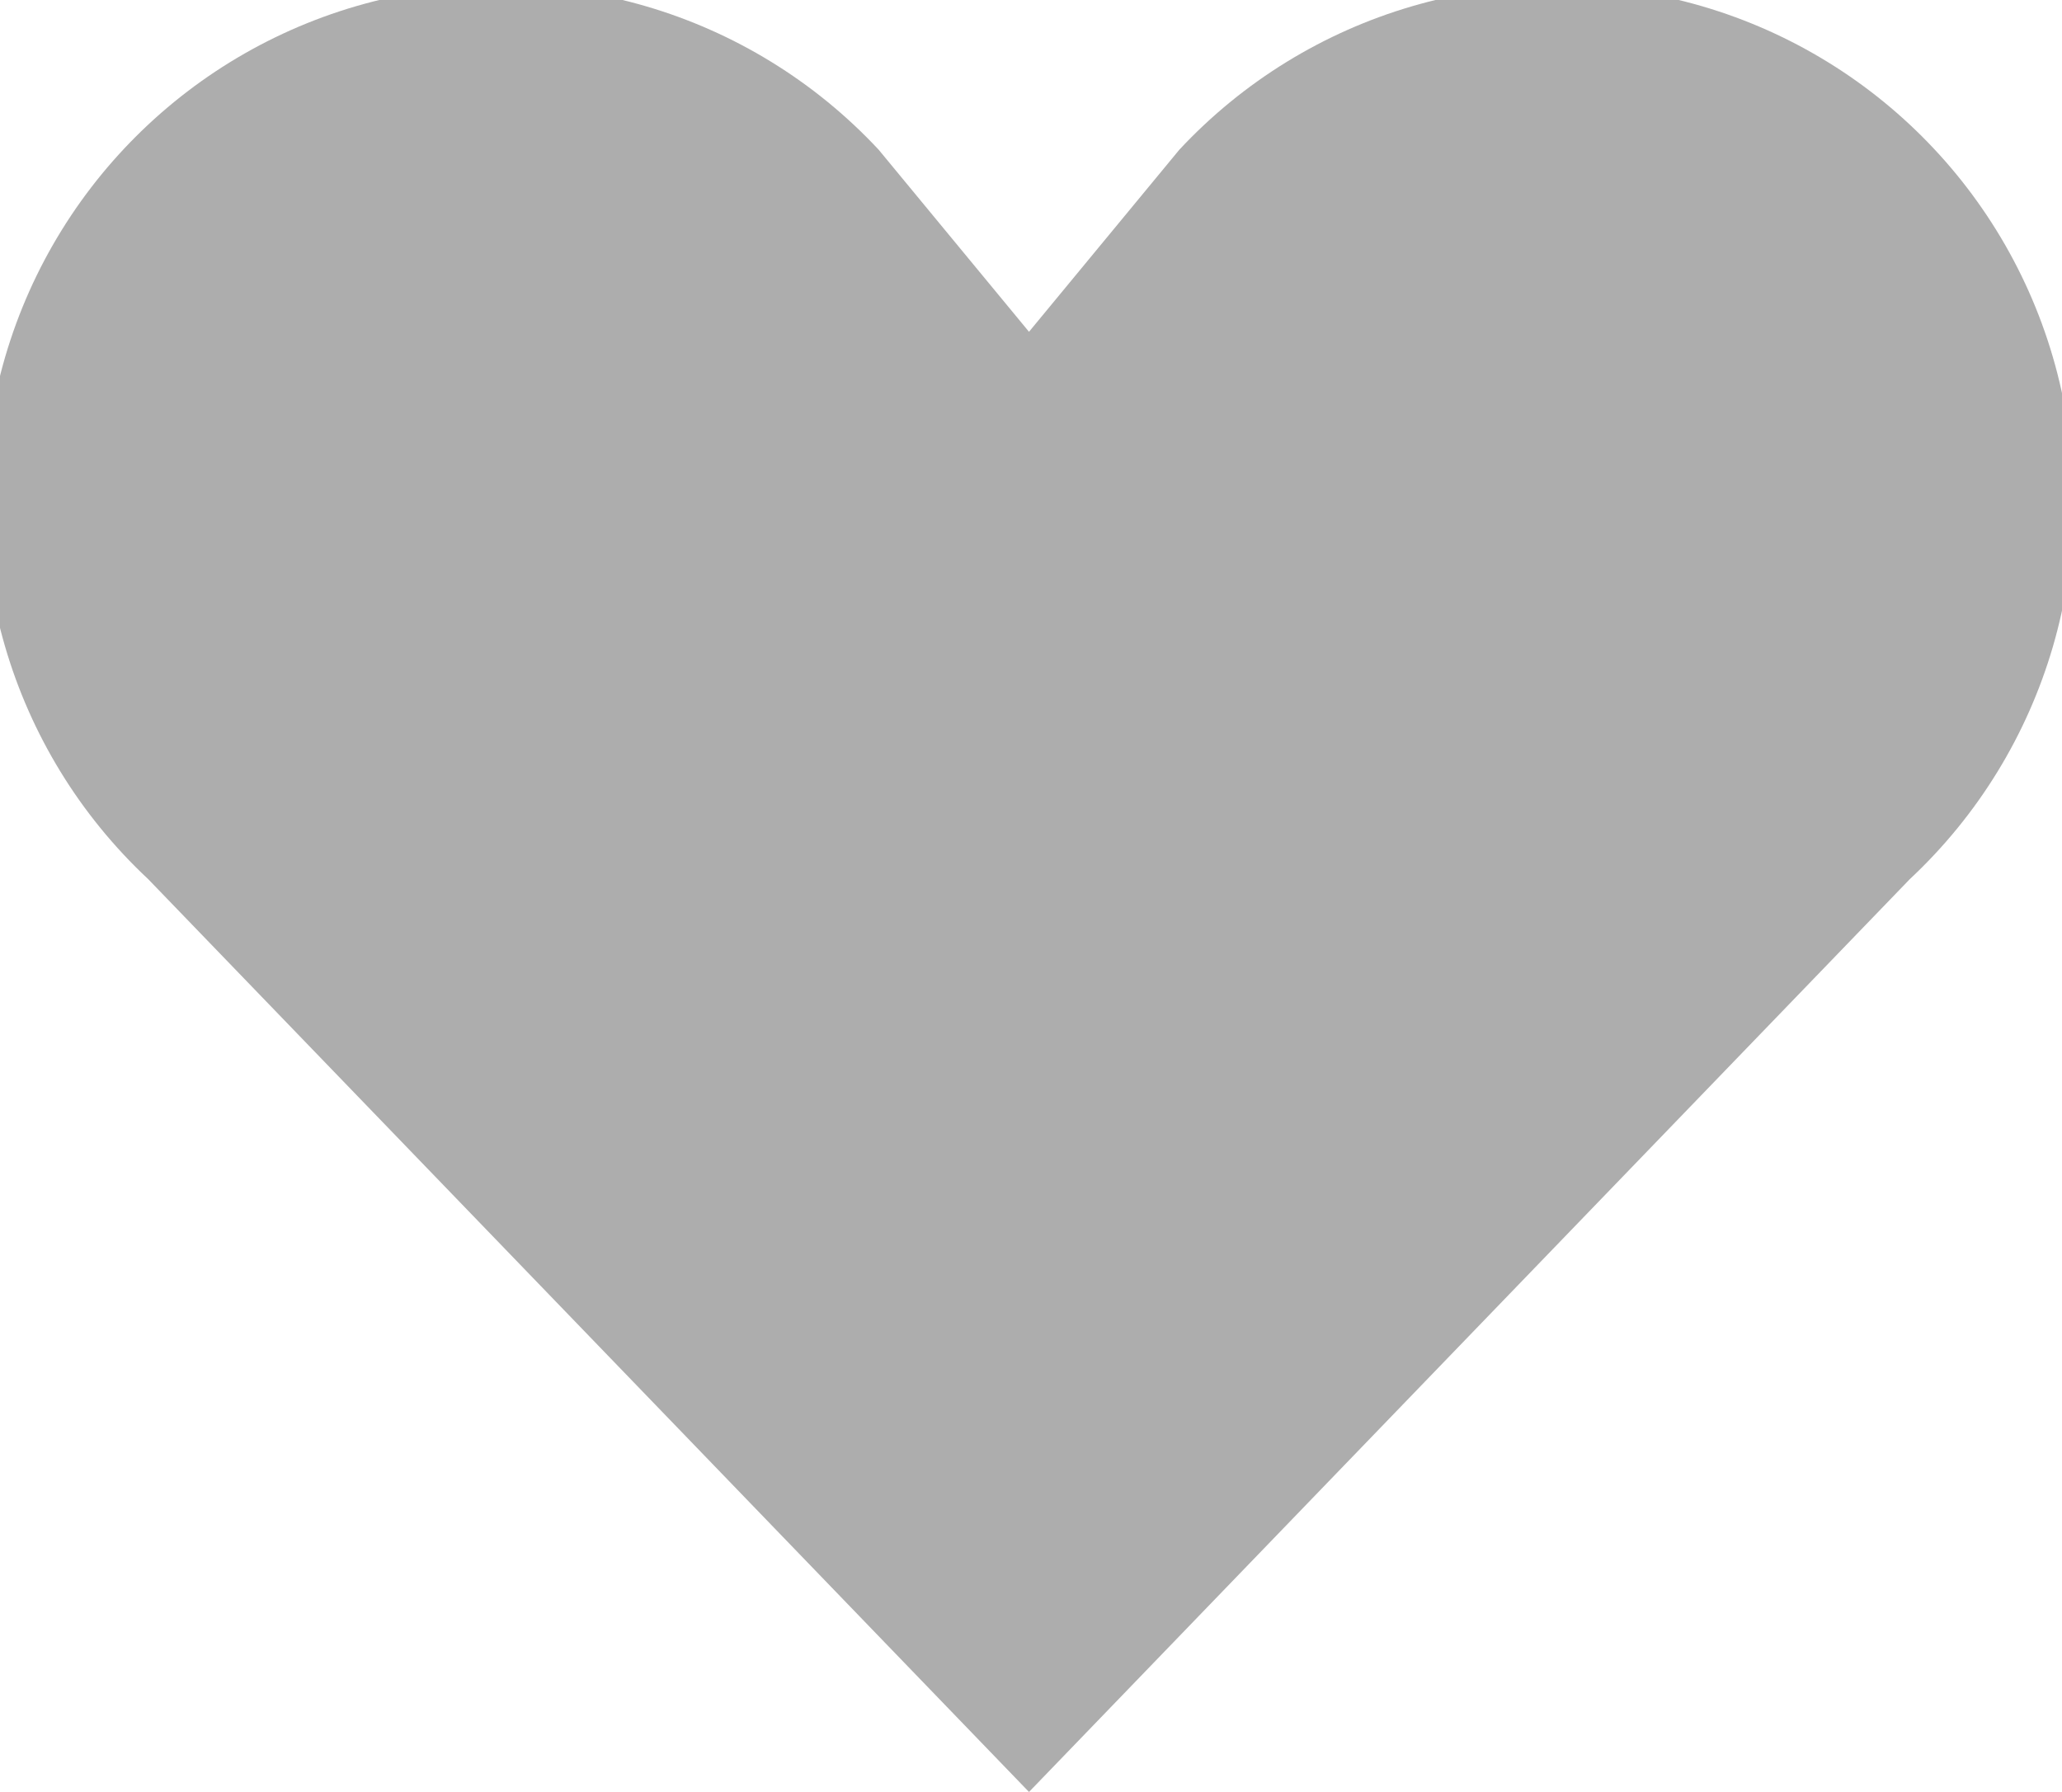
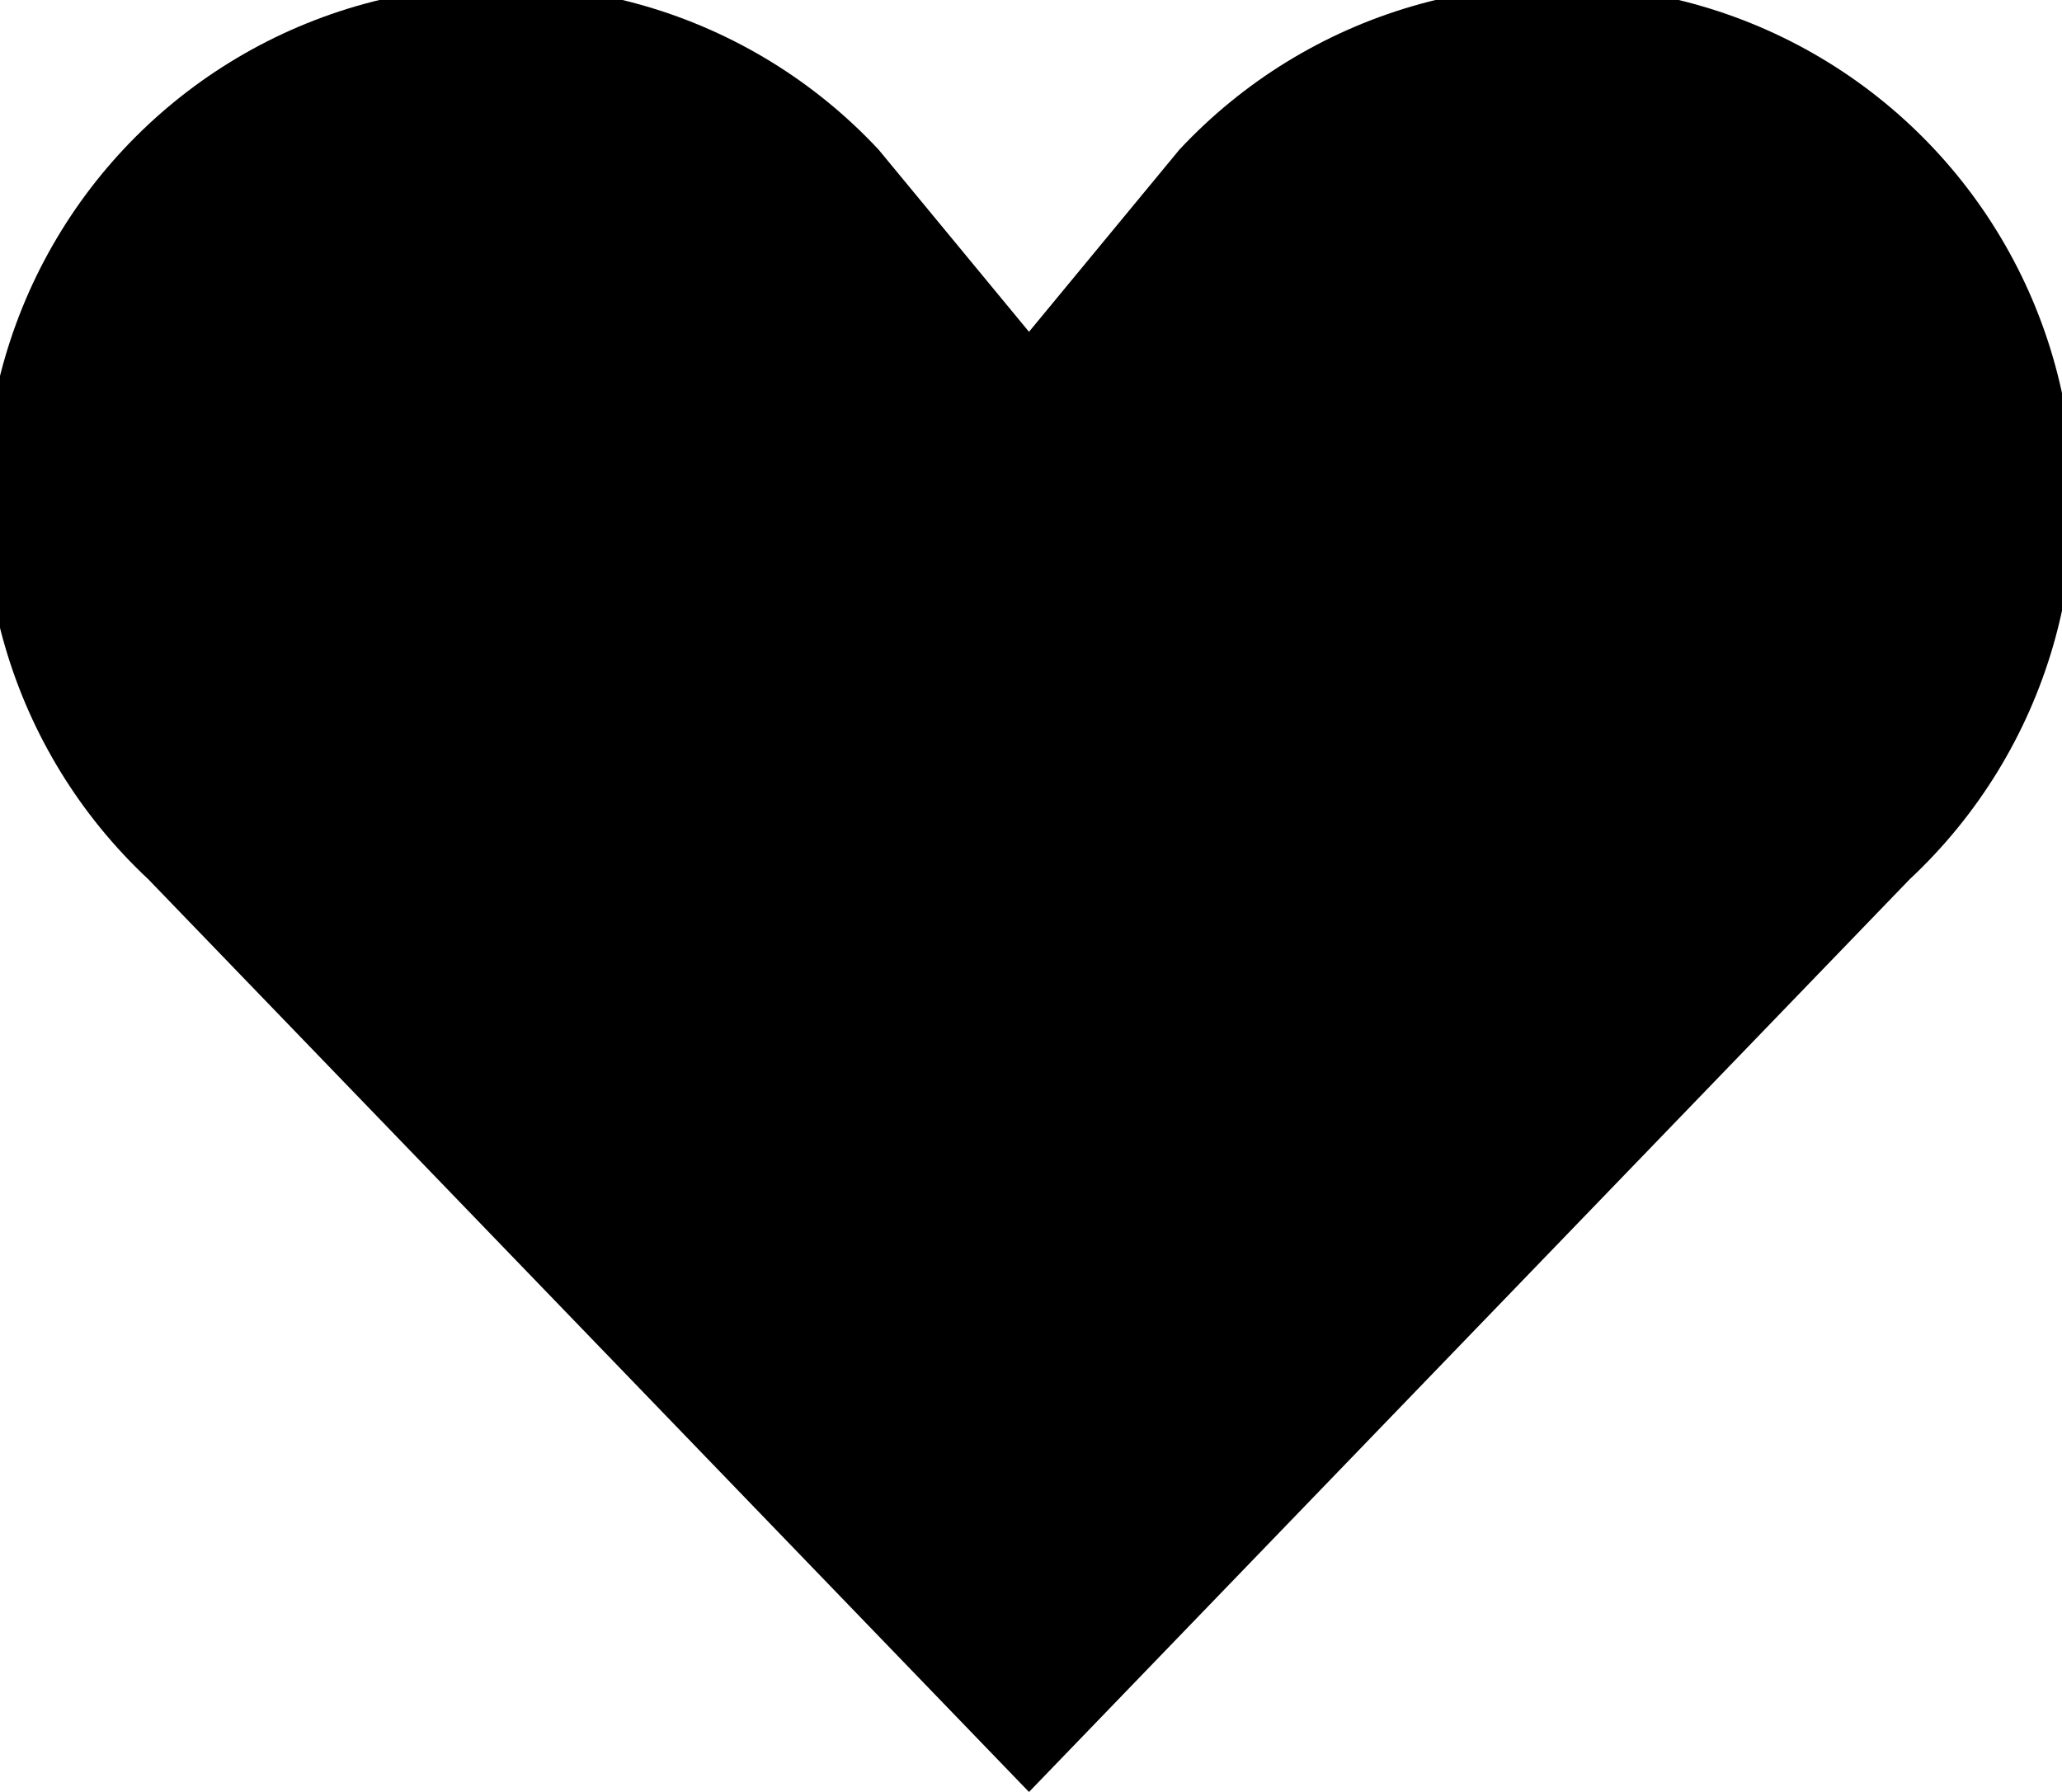
- <svg xmlns="http://www.w3.org/2000/svg" width="15.969" height="13.88" viewBox="0 0 15.969 13.88">
-   <defs>
-     <style>
-       .cls-1 {
-         fill: #999;
-         fill-opacity: 0.8;
-         fill-rule: evenodd;
-       }
-     </style>
-   </defs>
-   <path id="Heart_-_full" data-name="Heart - full" class="cls-1" d="M762.821,6103.12L756,6110.19l-6.821-7.07a4,4,0,1,1,5.657-5.65l1.164,1.41,1.164-1.41A4,4,0,1,1,762.821,6103.12Z" transform="translate(-748.031 -6096.31)" />
+ <svg xmlns="http://www.w3.org/2000/svg" width="15.969" height="13.88">
+   <path data-name="Heart - full" d="M14.79 6.81l-6.821 7.07-6.821-7.07a4 4 0 115.657-5.65l1.164 1.41 1.164-1.41a4 4 0 115.657 5.65z" />
</svg>
